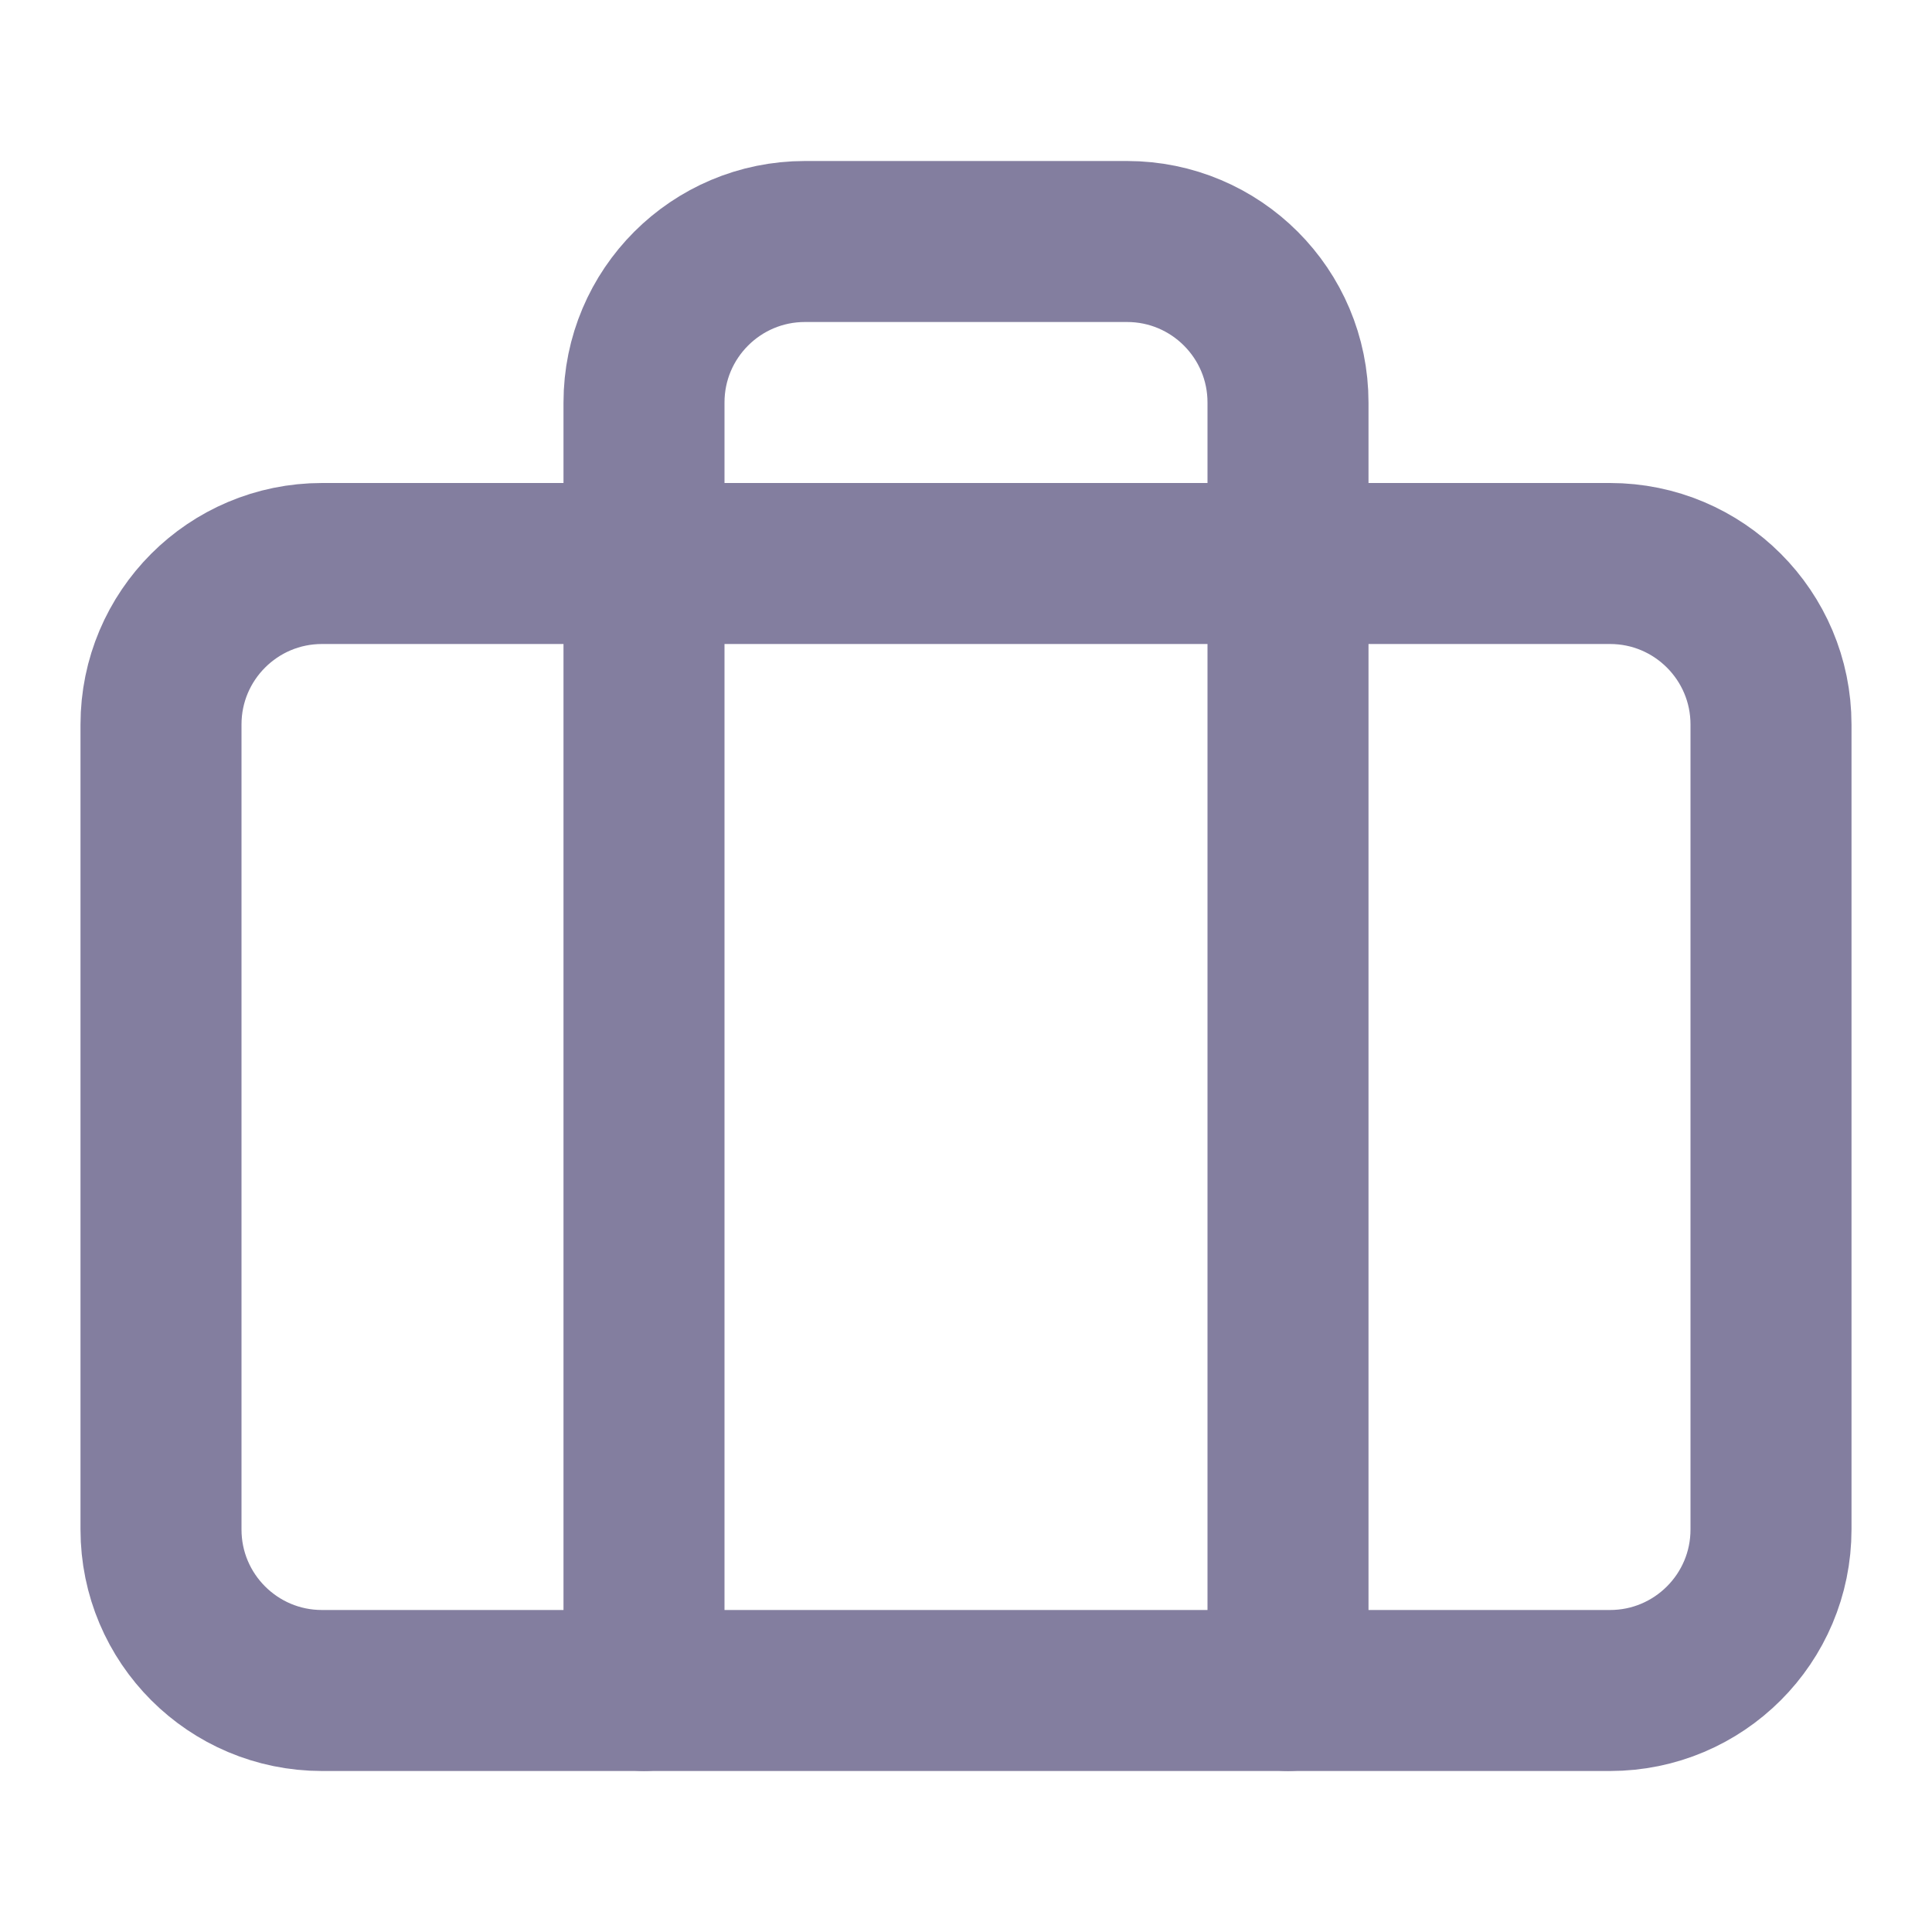
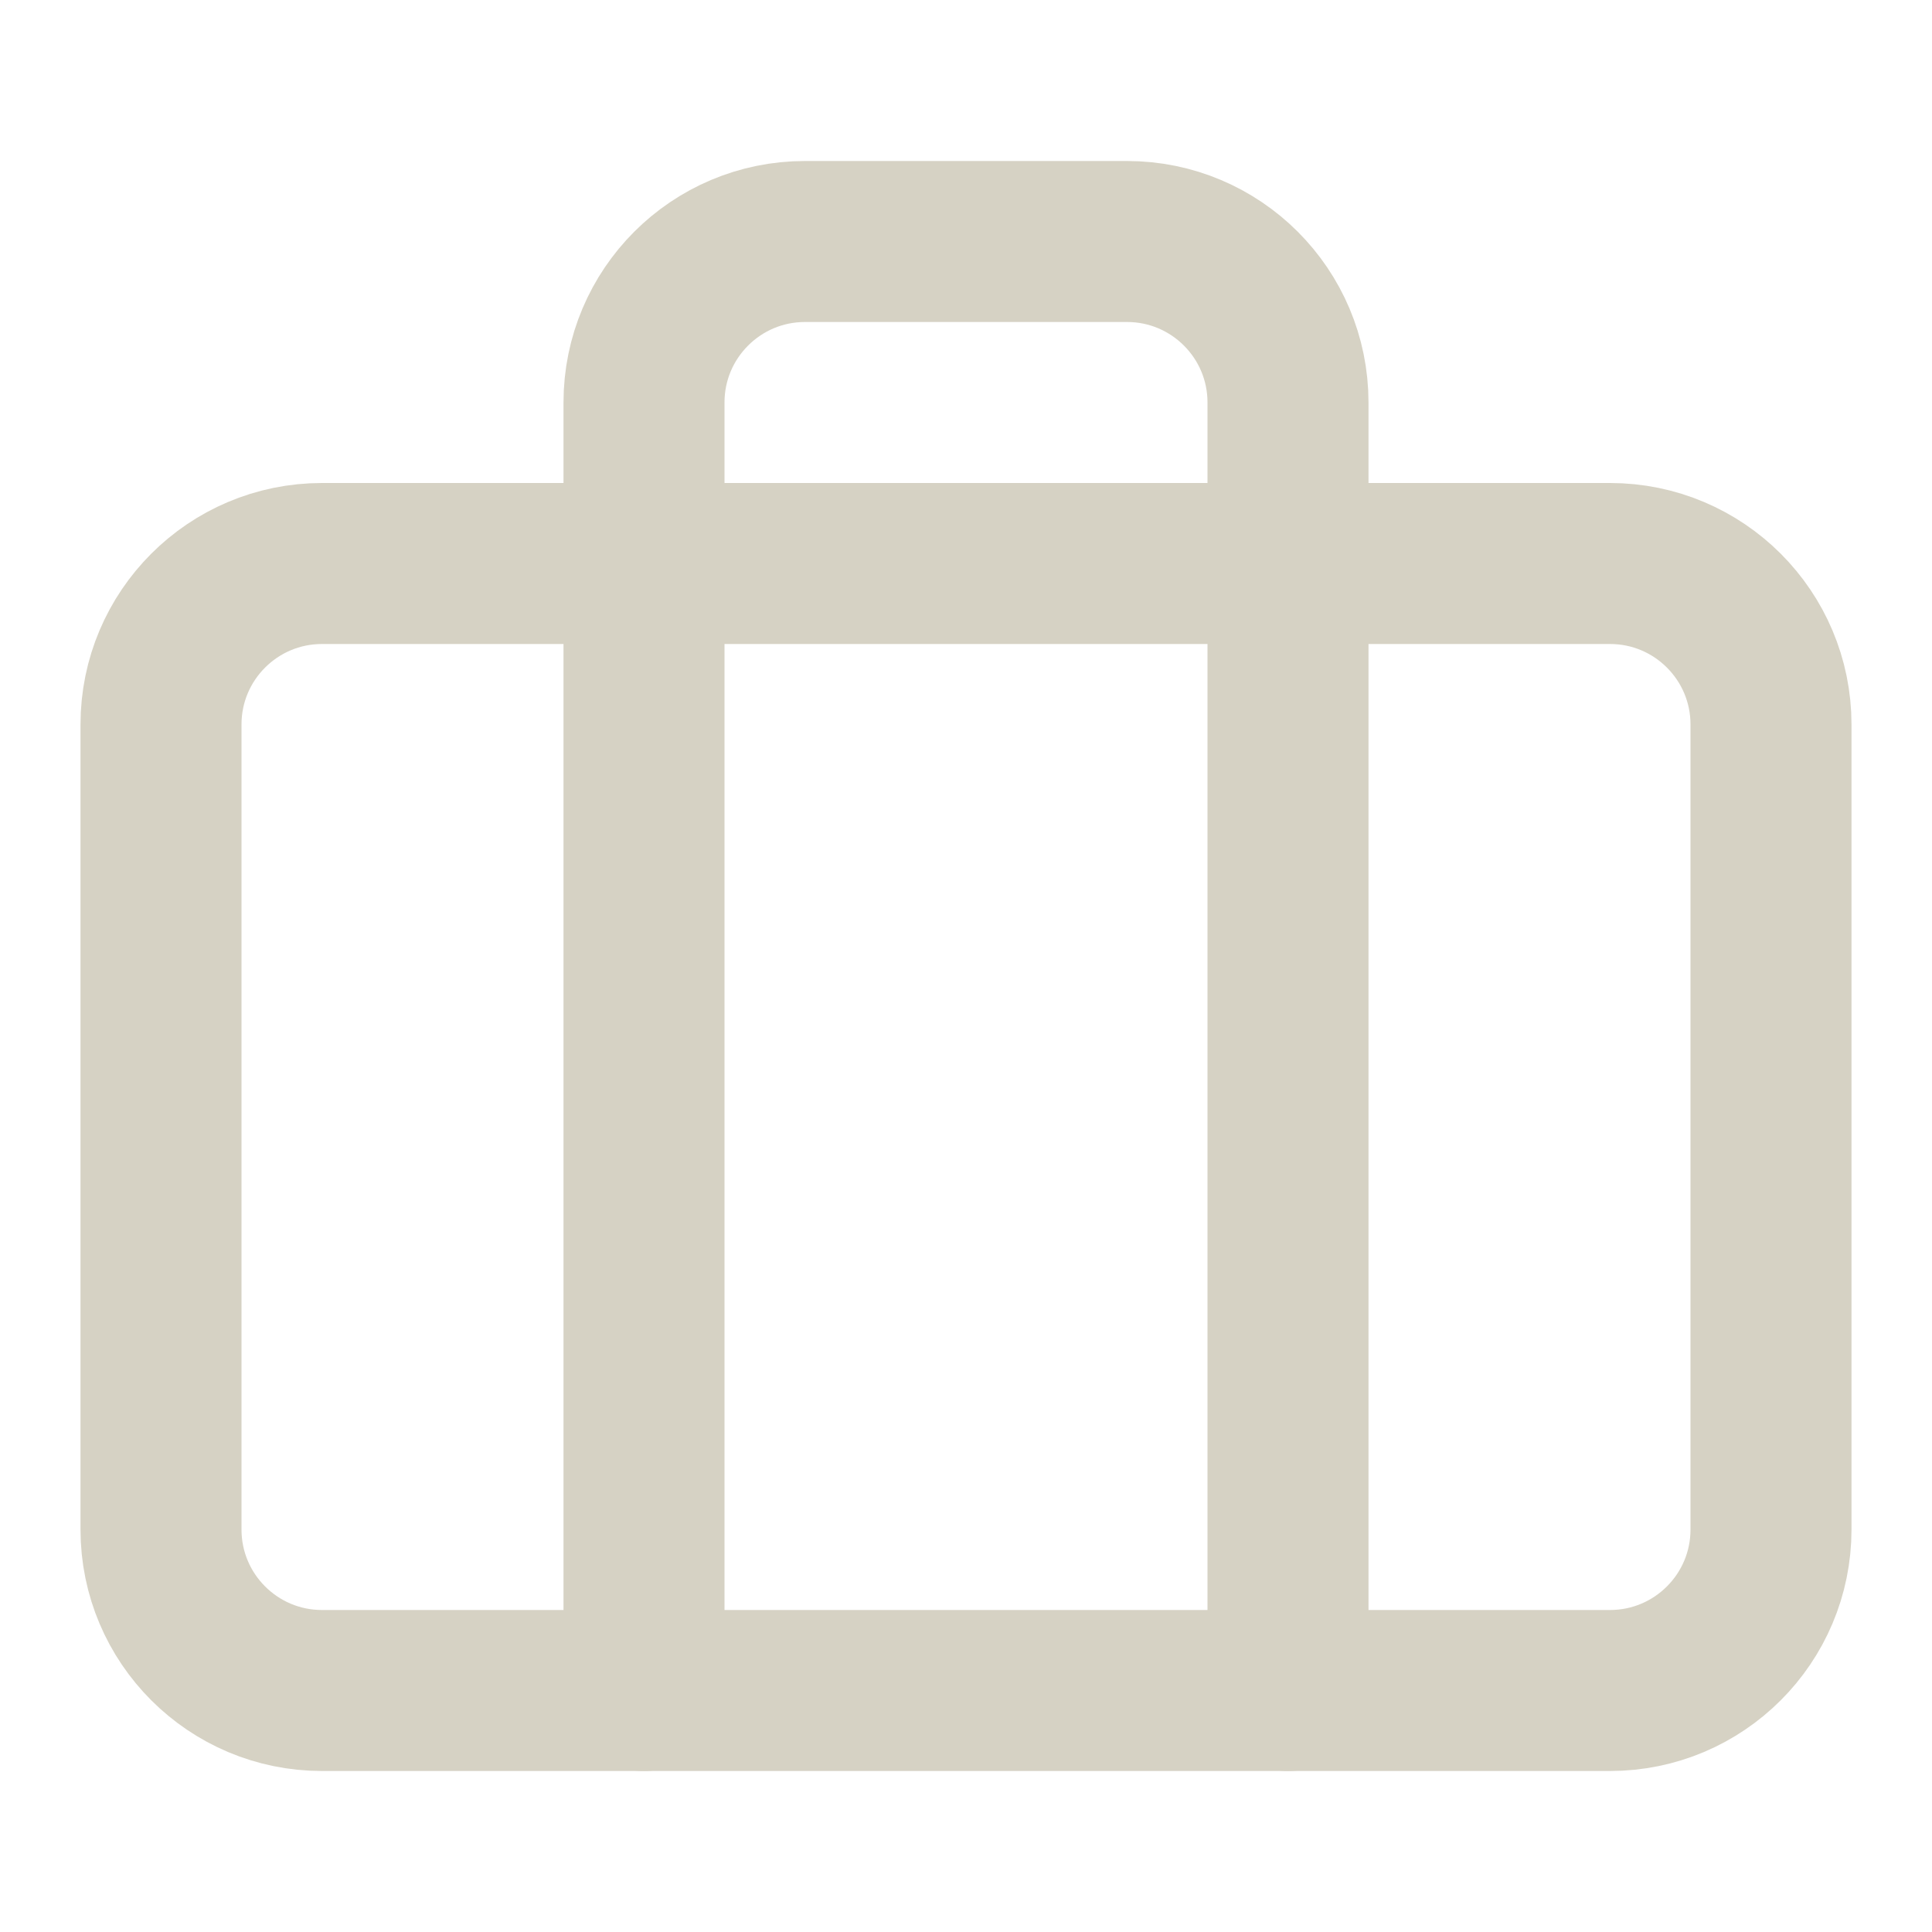
- <svg xmlns="http://www.w3.org/2000/svg" width="24" height="24" viewBox="0 0 24 24" fill="none" stroke="#837E9F" stroke-width="2" stroke-linecap="round" stroke-linejoin="round" class="feather feather-briefcase">
+ <svg xmlns="http://www.w3.org/2000/svg" width="24" height="24" viewBox="0 0 24 24" fill="none" stroke="#d6d2c4" stroke-width="2" stroke-linecap="round" stroke-linejoin="round" class="feather feather-briefcase">
  <rect x="2" y="7" width="20" height="14" rx="2" ry="2" />
  <path d="M16 21V5a2 2 0 0 0-2-2h-4a2 2 0 0 0-2 2v16" />
</svg>
